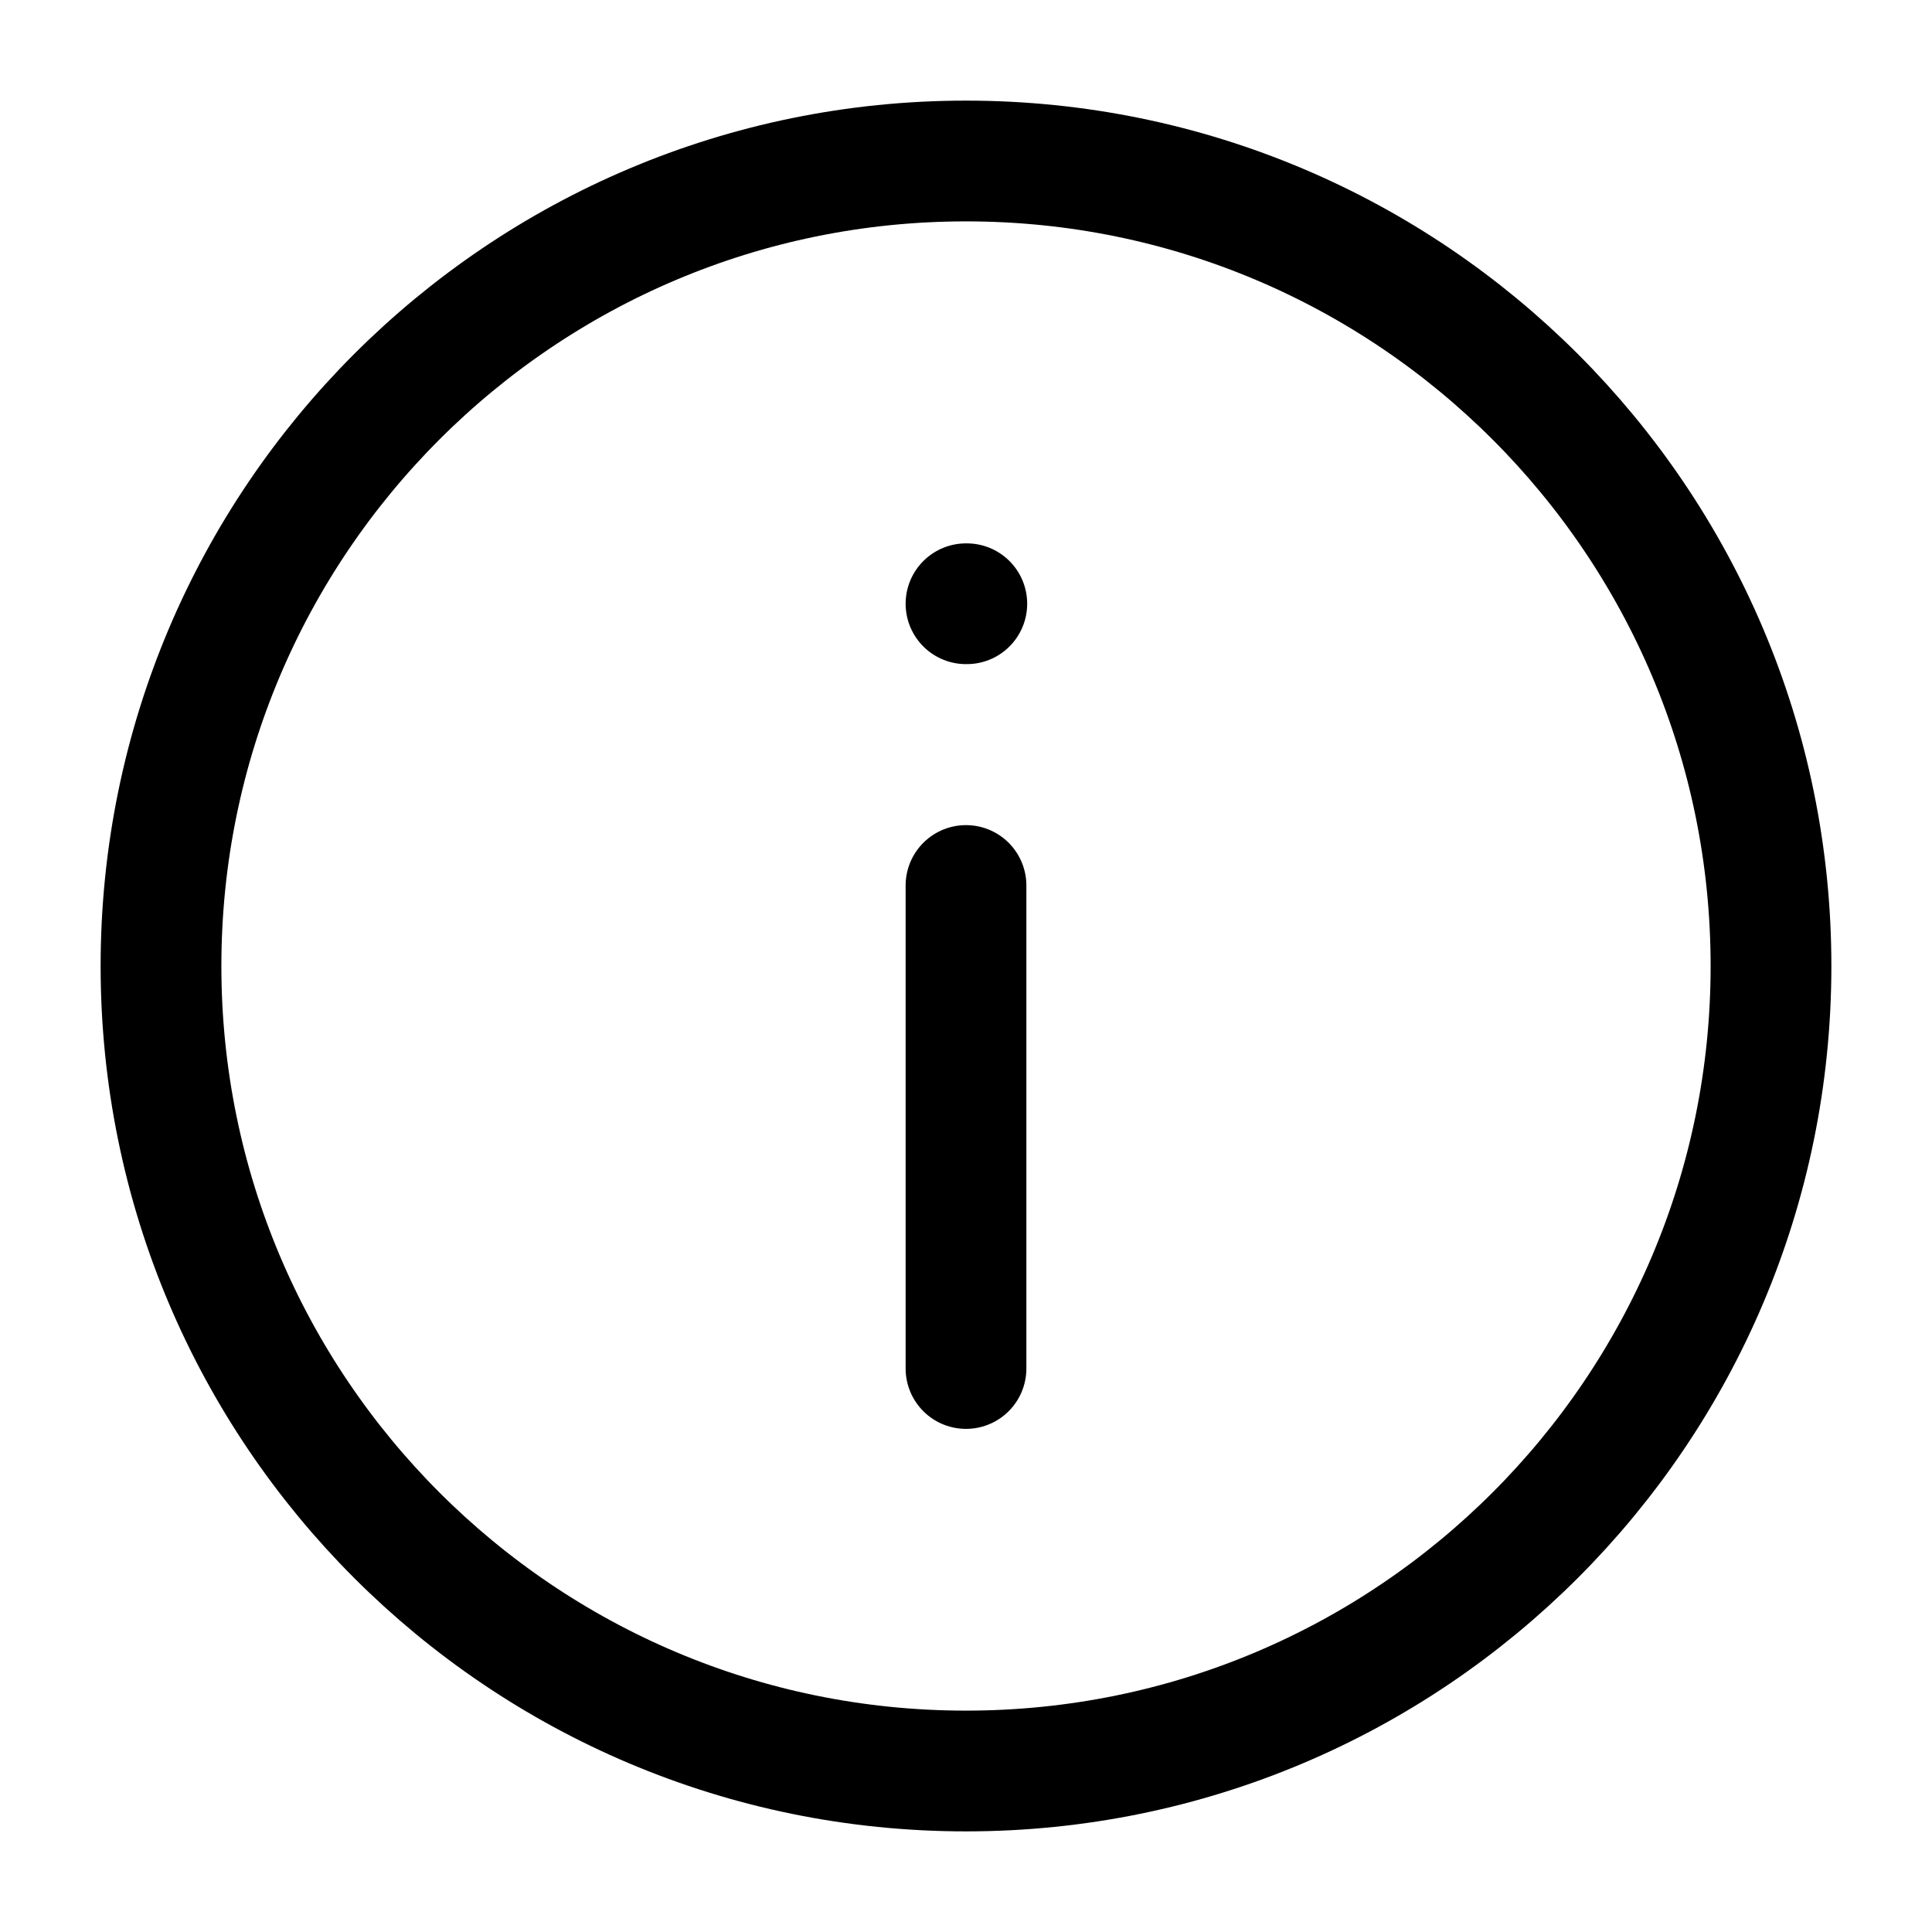
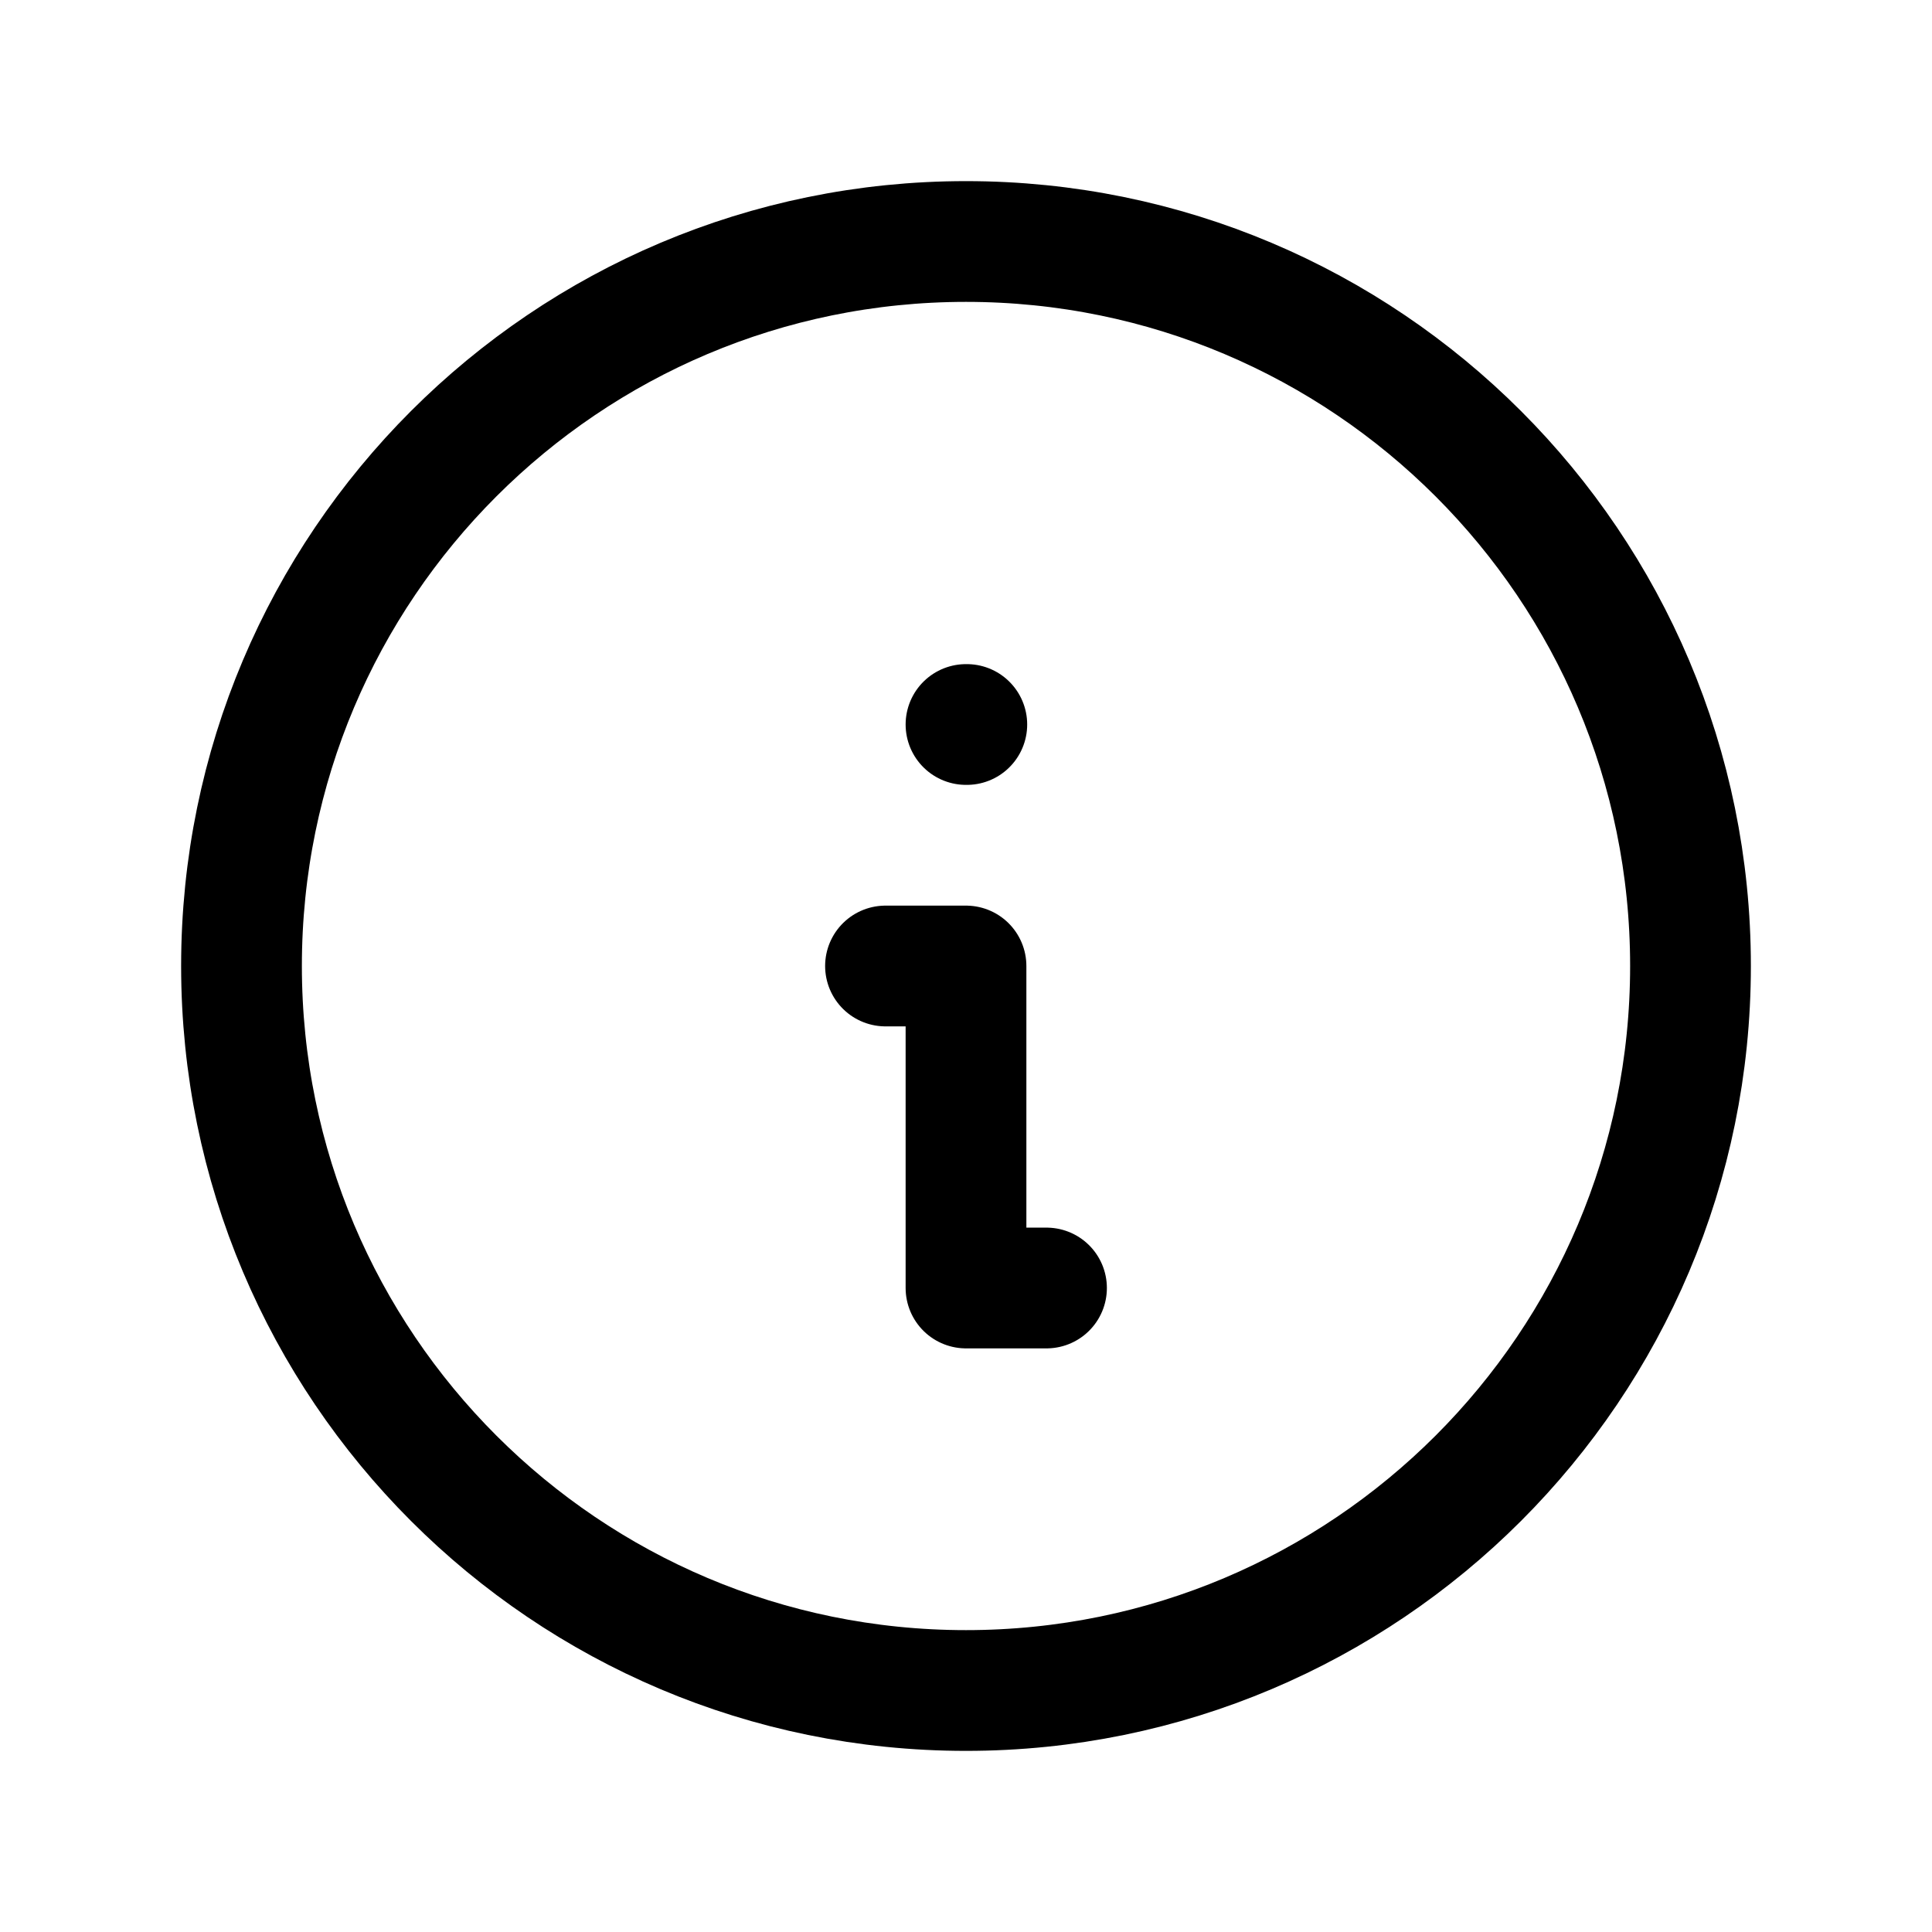
- <svg xmlns="http://www.w3.org/2000/svg" width="1em" height="1em" viewBox="0 0 24 24">
-   <g fill="none" stroke="currentColor" stroke-width="1.5">
-     <circle cx="12" cy="12" r="10" />
-     <path stroke-linecap="round" d="M12 17v-6" />
-     <path stroke-linecap="round" d="M12 7.5h.01" />
-   </g>
+ <svg xmlns="http://www.w3.org/2000/svg" width="24" height="24" viewBox="0 0 24 24" fill="none" stroke="currentColor" stroke-width="1.5" stroke-linecap="round" stroke-linejoin="round">
+   <path d="M3 12a9 9 0 1 0 18 0a9 9 0 0 0 -18 0" />
+   <path d="M12 9h.01" />
+   <path d="M11 12h1v4h1" />
</svg>
